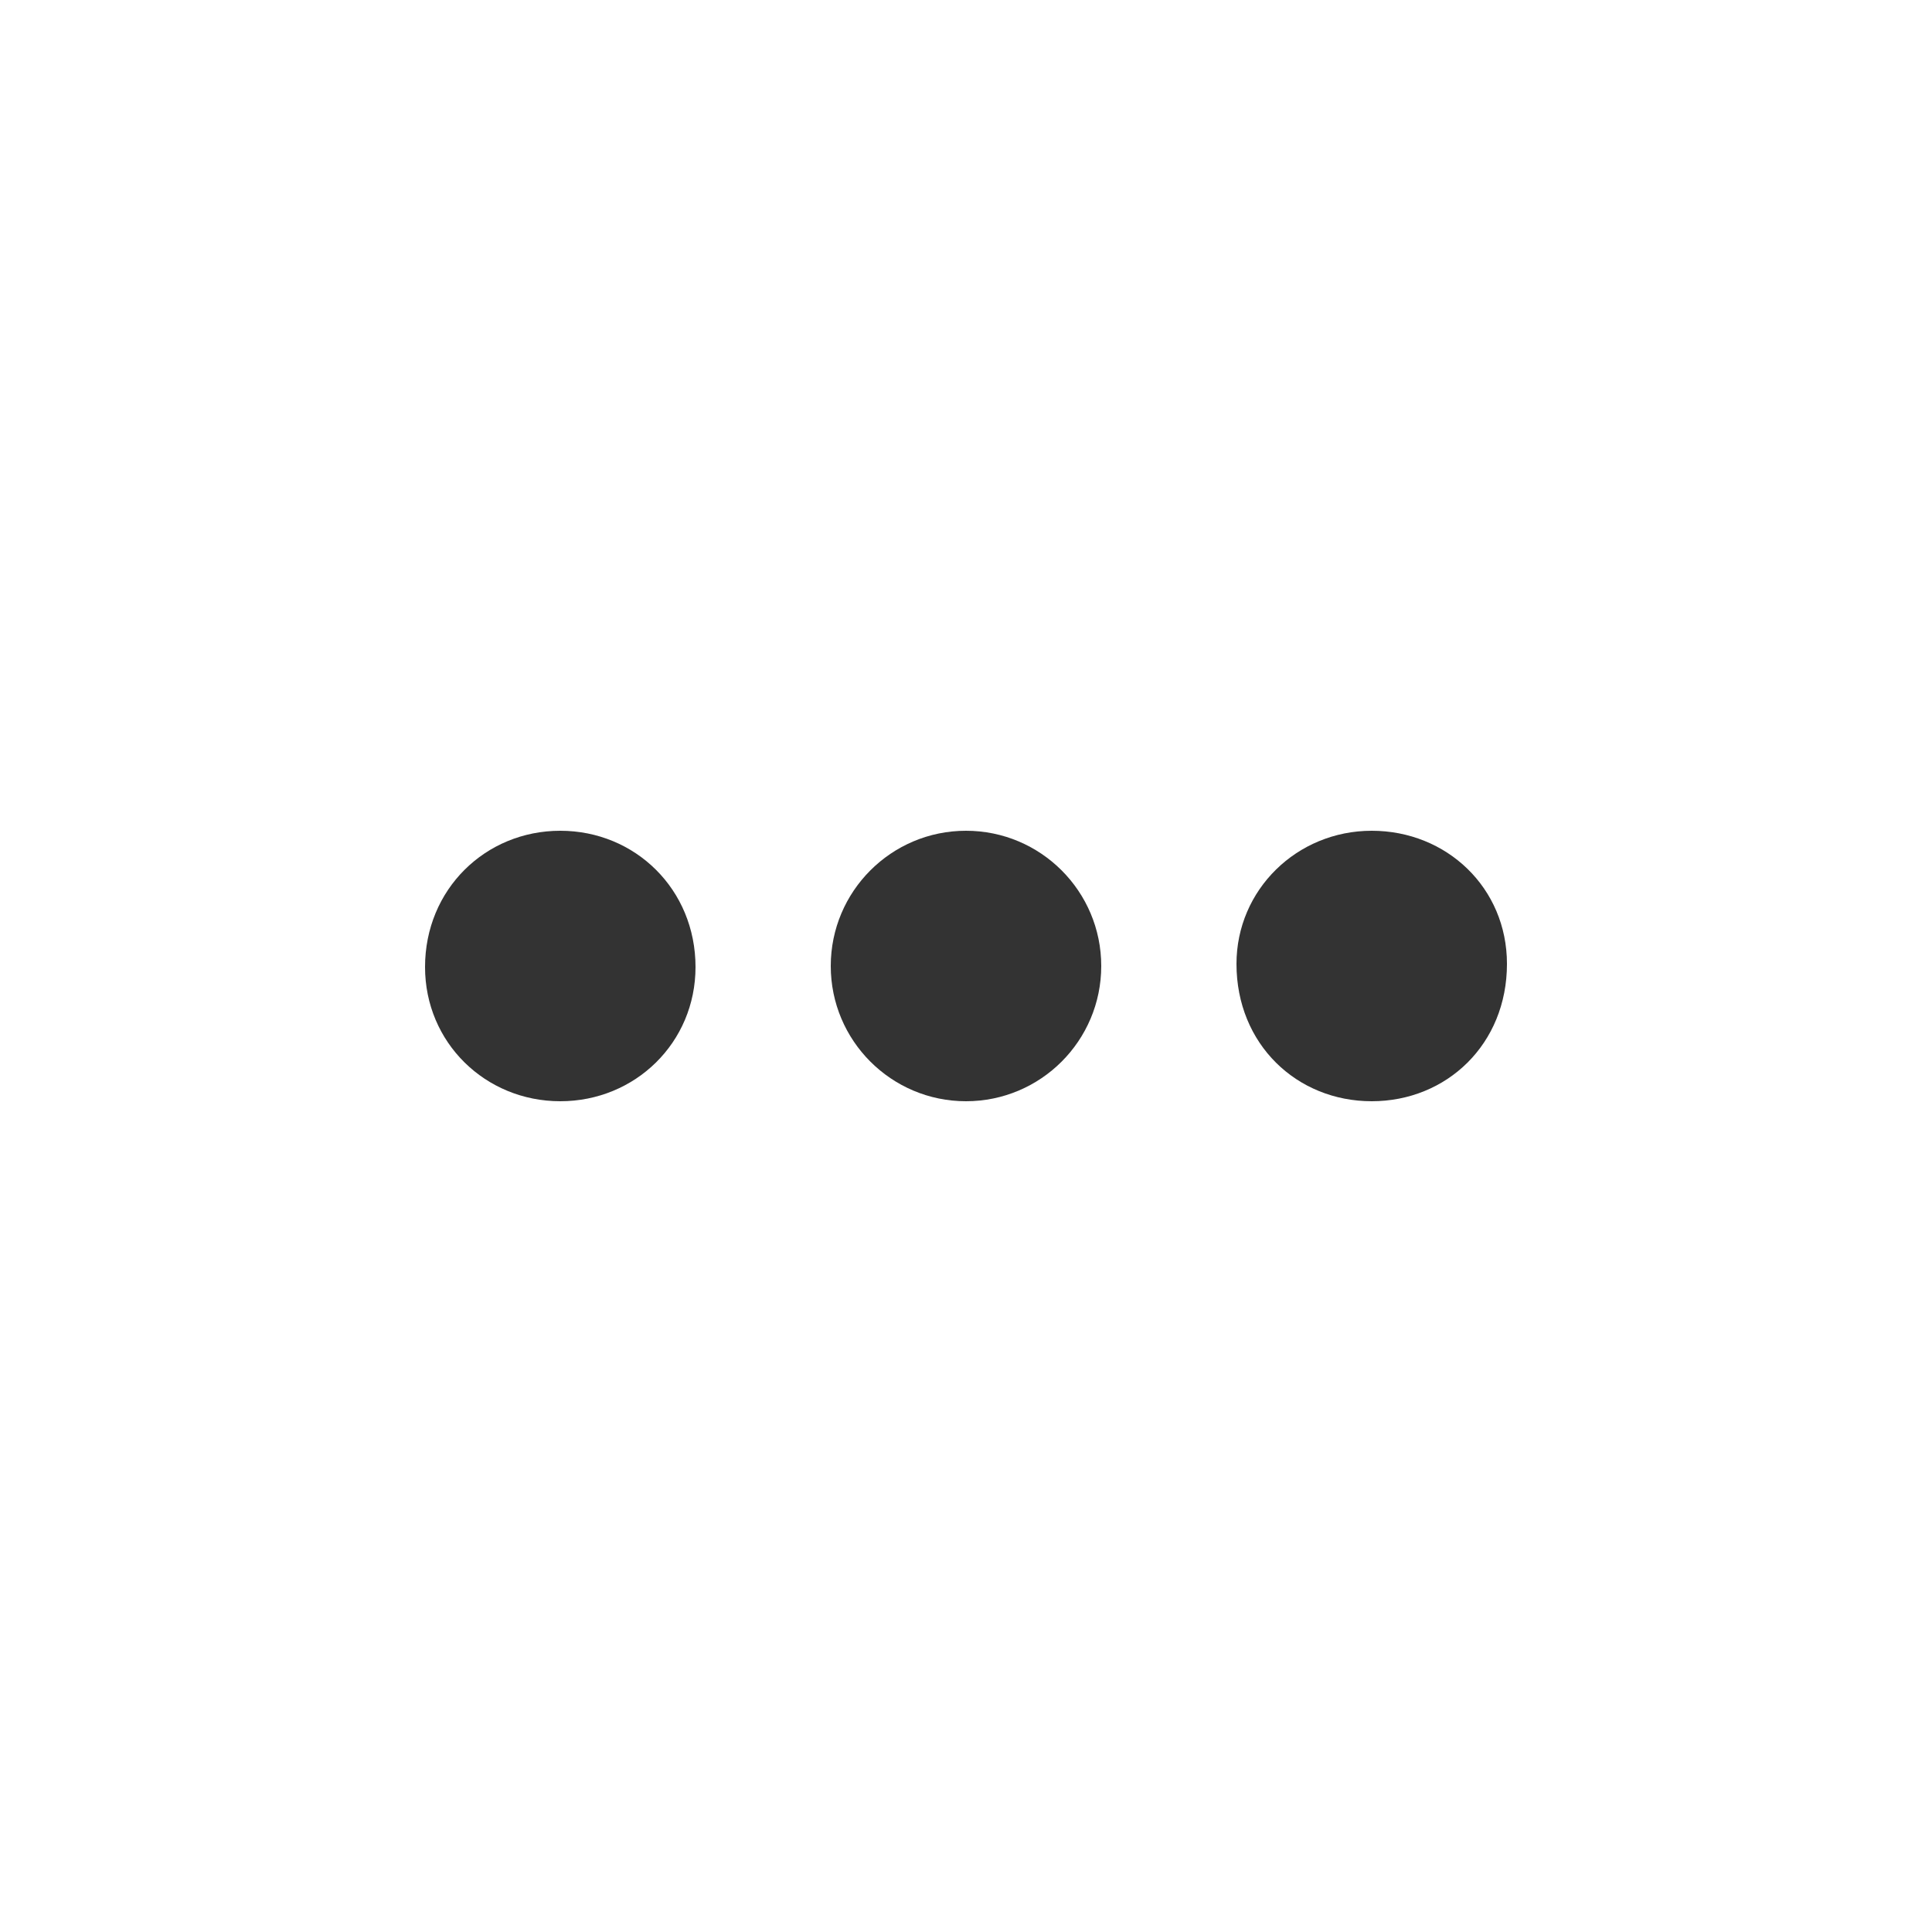
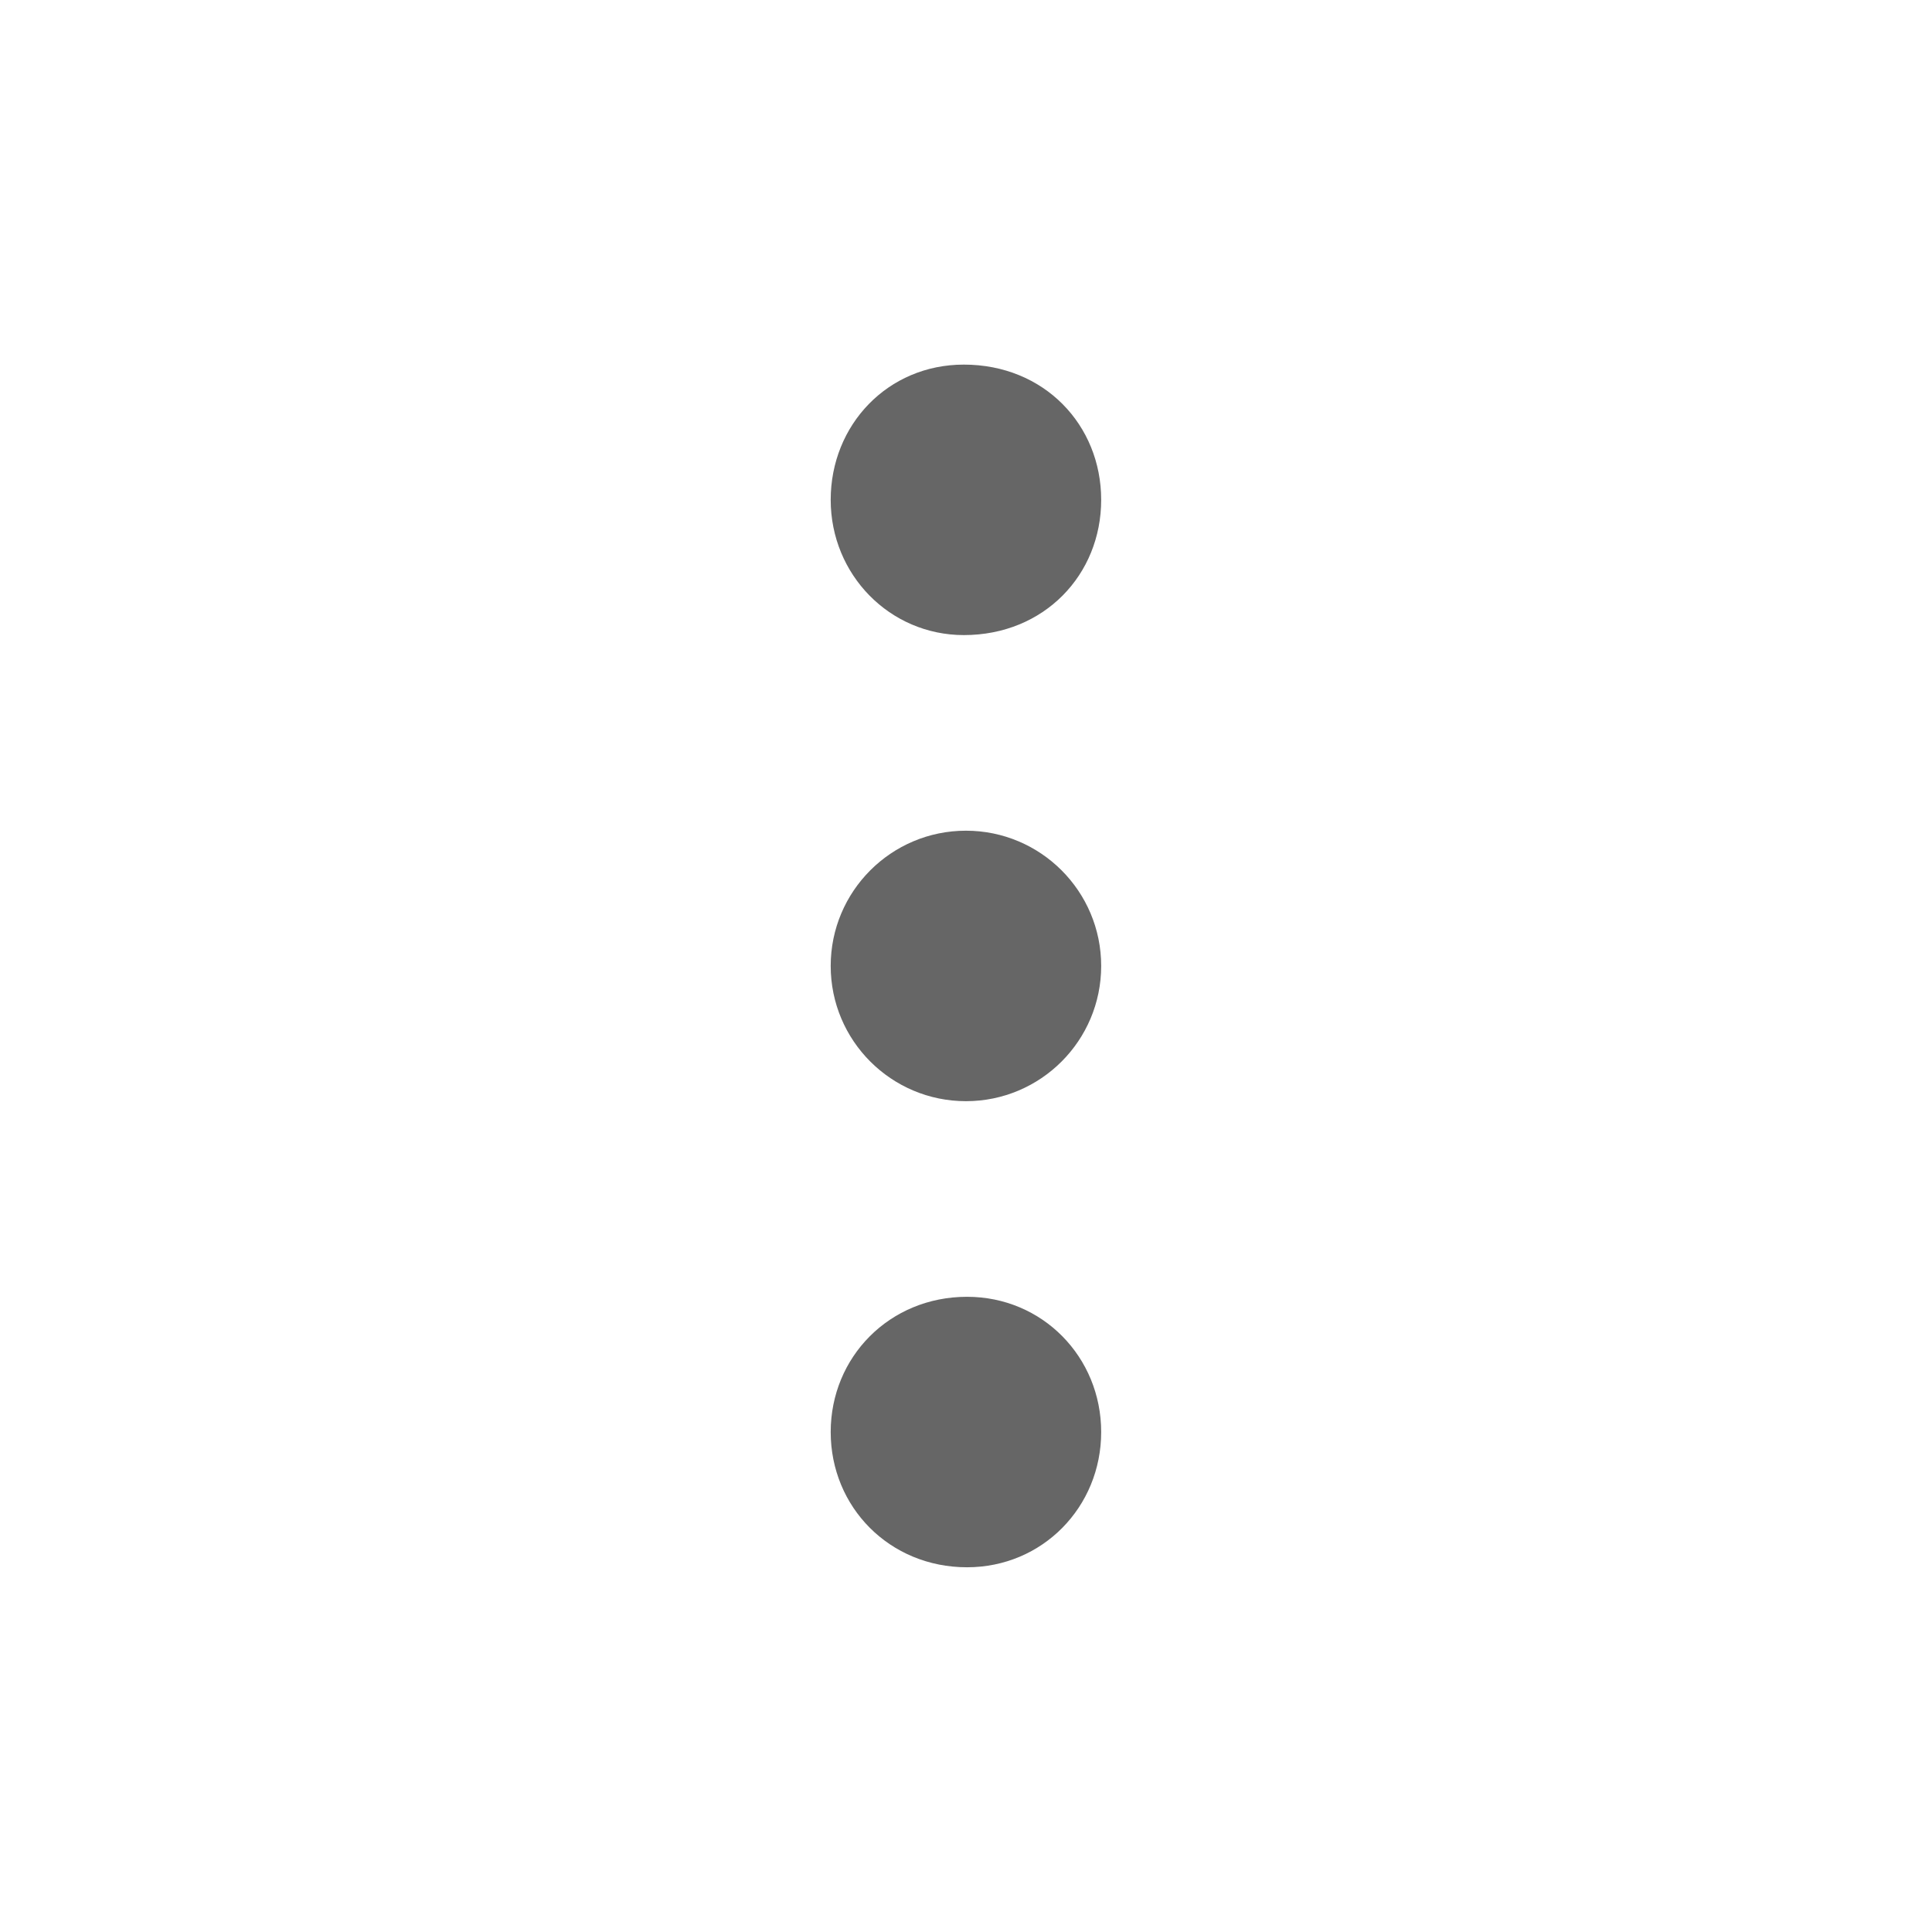
<svg xmlns="http://www.w3.org/2000/svg" width="32" height="32" viewBox="0 0 32 32" fill="none">
-   <path d="M9.28 13.76C10.521 13.76 11.52 14.732 11.52 16.017C11.52 17.268 10.521 18.24 9.28 18.24C8.039 18.24 7.04 17.268 7.04 16.017C7.04 14.732 8.039 13.76 9.28 13.76Z" fill="#333333" />
-   <path d="M18.24 16C18.24 14.763 17.237 13.76 16 13.76C14.763 13.76 13.76 14.763 13.76 16C13.76 17.237 14.763 18.24 16 18.24C17.237 18.24 18.24 17.237 18.24 16Z" fill="#333333" />
-   <path d="M22.72 13.76C23.961 13.76 24.96 14.705 24.96 15.965C24.96 17.295 23.961 18.24 22.72 18.24C21.479 18.24 20.48 17.295 20.48 15.965C20.48 14.74 21.479 13.76 22.72 13.76Z" fill="#333333" />
+   <path d="M13.759 23.719C13.759 22.478 14.732 21.479 16.017 21.479C17.267 21.479 18.239 22.478 18.239 23.719C18.239 24.96 17.267 25.959 16.017 25.959C14.732 25.959 13.759 24.96 13.759 23.719Z" fill="#666666" />
+   <path d="M15.999 13.759C14.762 13.759 13.759 14.762 13.759 15.999C13.759 17.236 14.762 18.239 15.999 18.239C17.236 18.239 18.239 17.236 18.239 15.999C18.239 14.762 17.236 13.759 15.999 13.759Z" fill="#666666" />
+   <path d="M13.759 8.279C13.759 7.038 14.704 6.039 15.964 6.039C17.294 6.039 18.239 7.038 18.239 8.279C18.239 9.52 17.294 10.519 15.964 10.519C14.739 10.519 13.759 9.52 13.759 8.279Z" fill="#666666" />
</svg>
